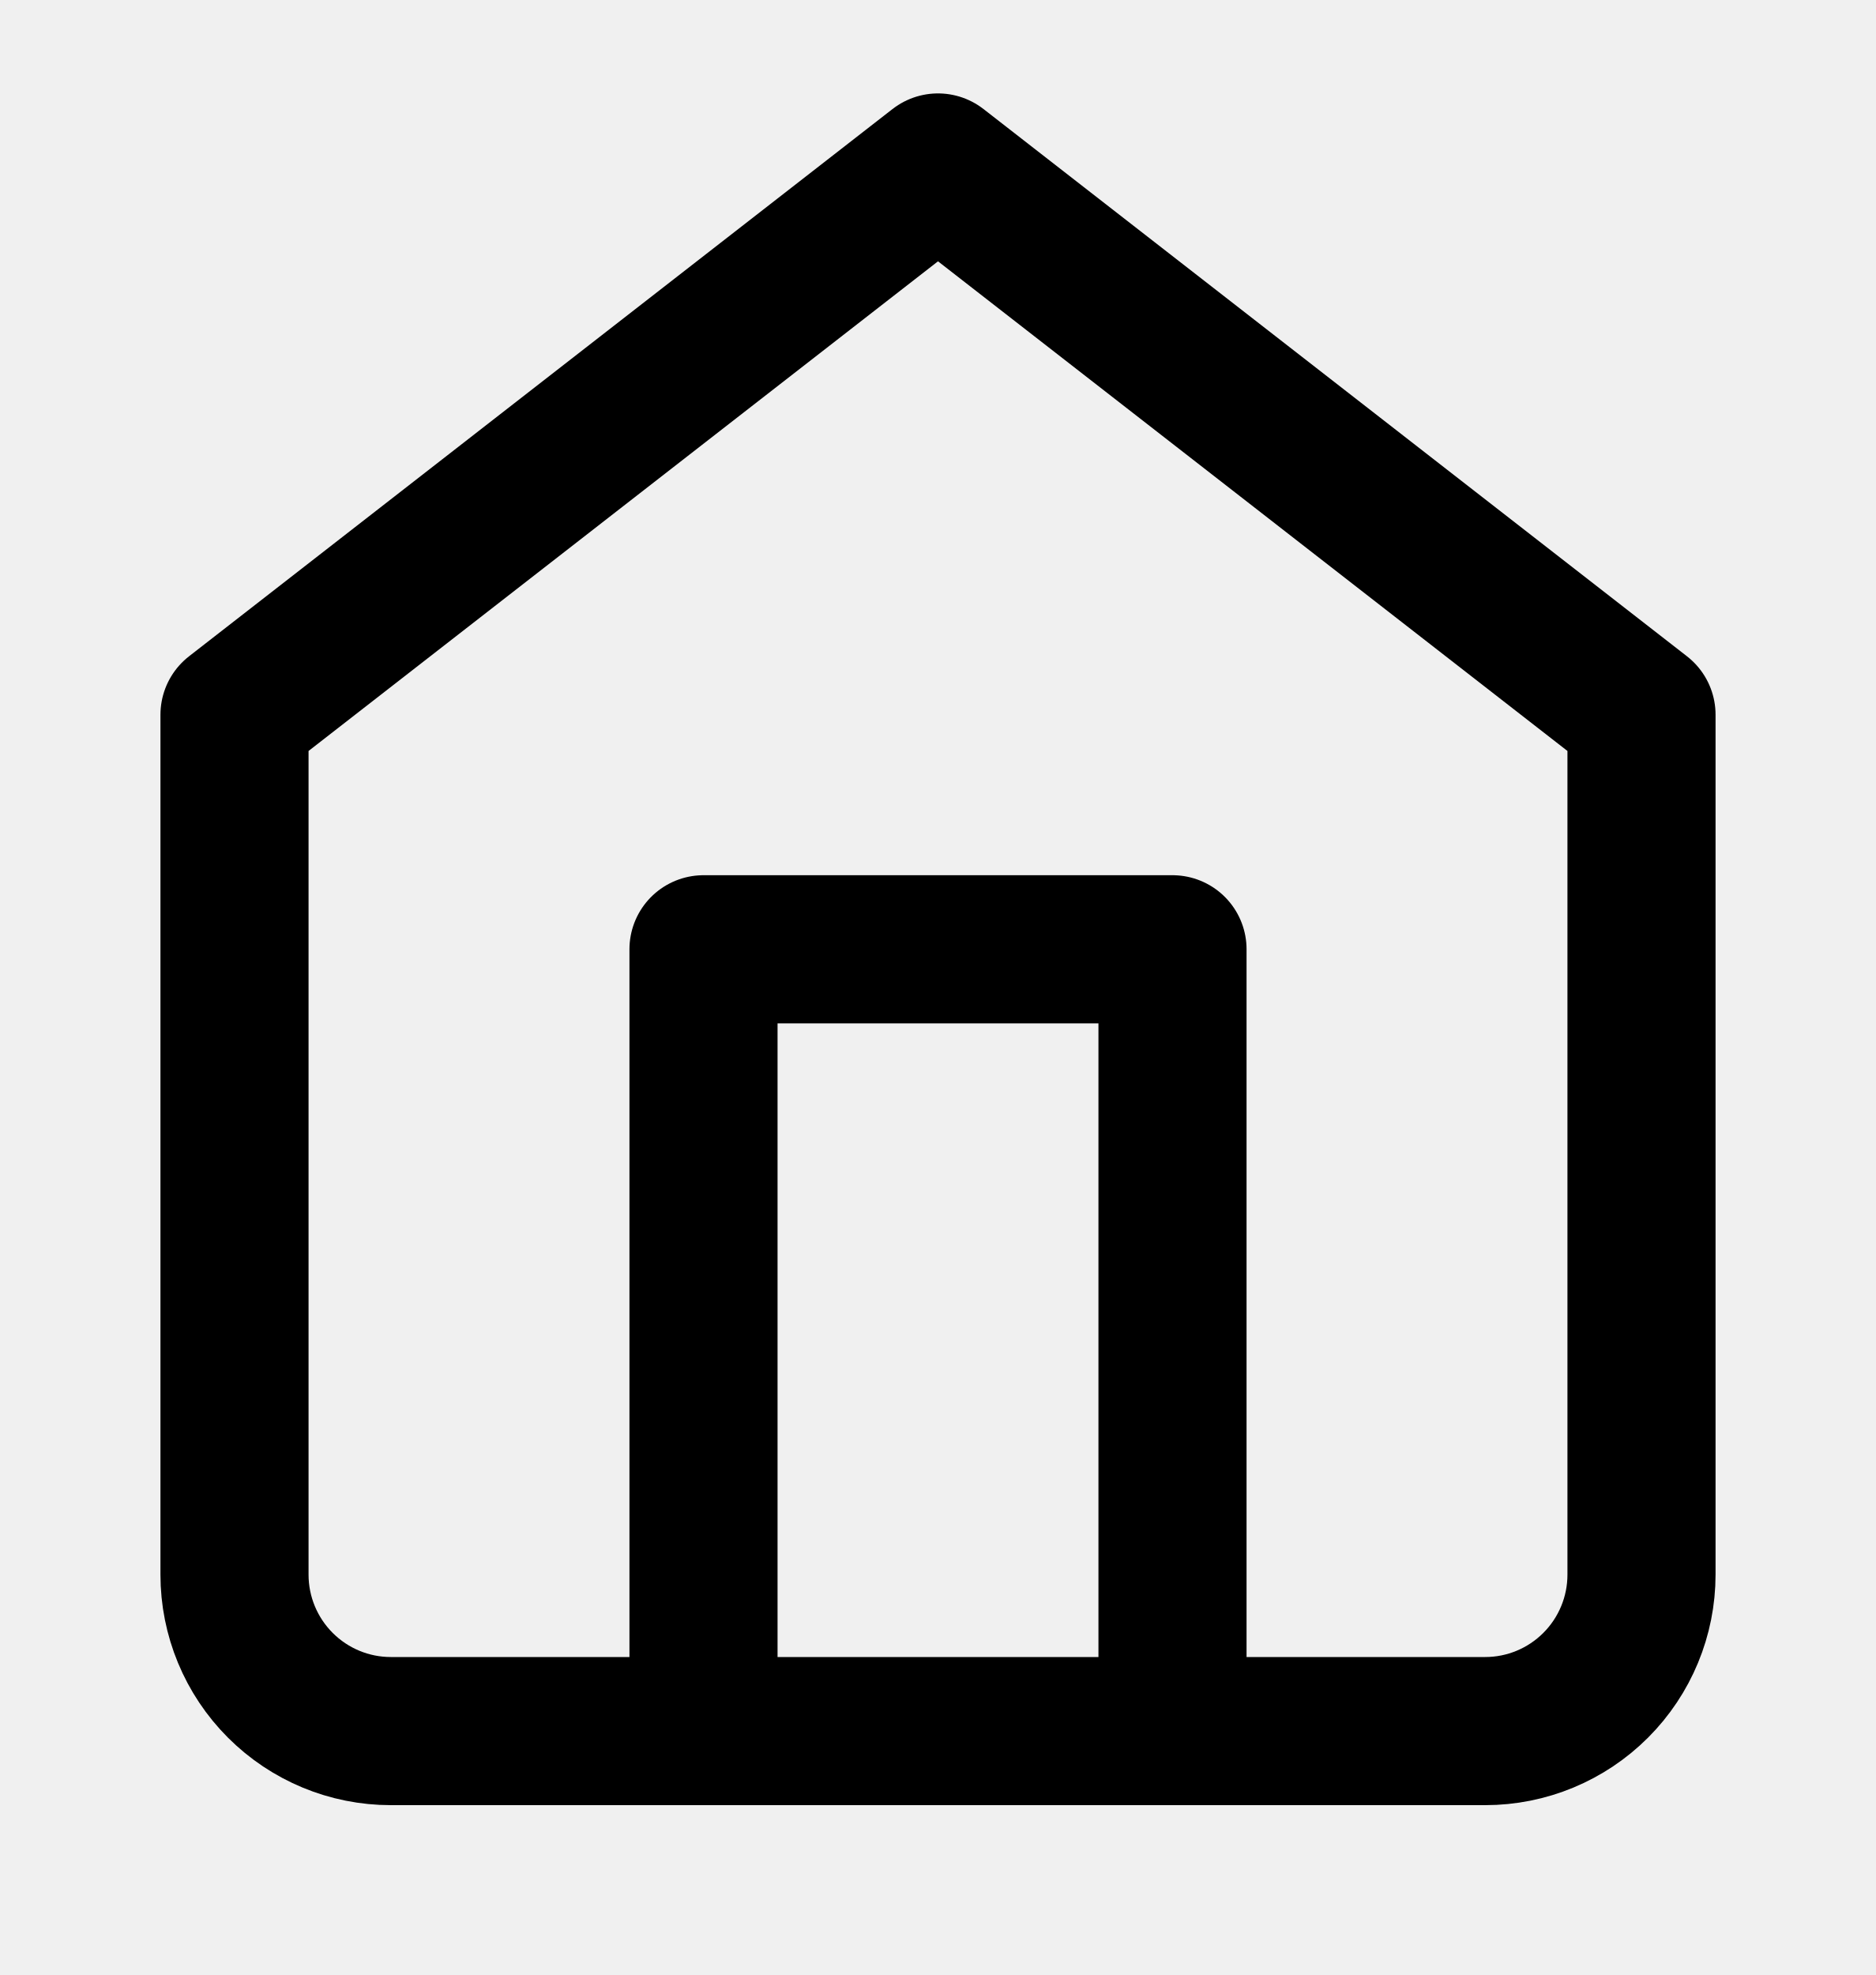
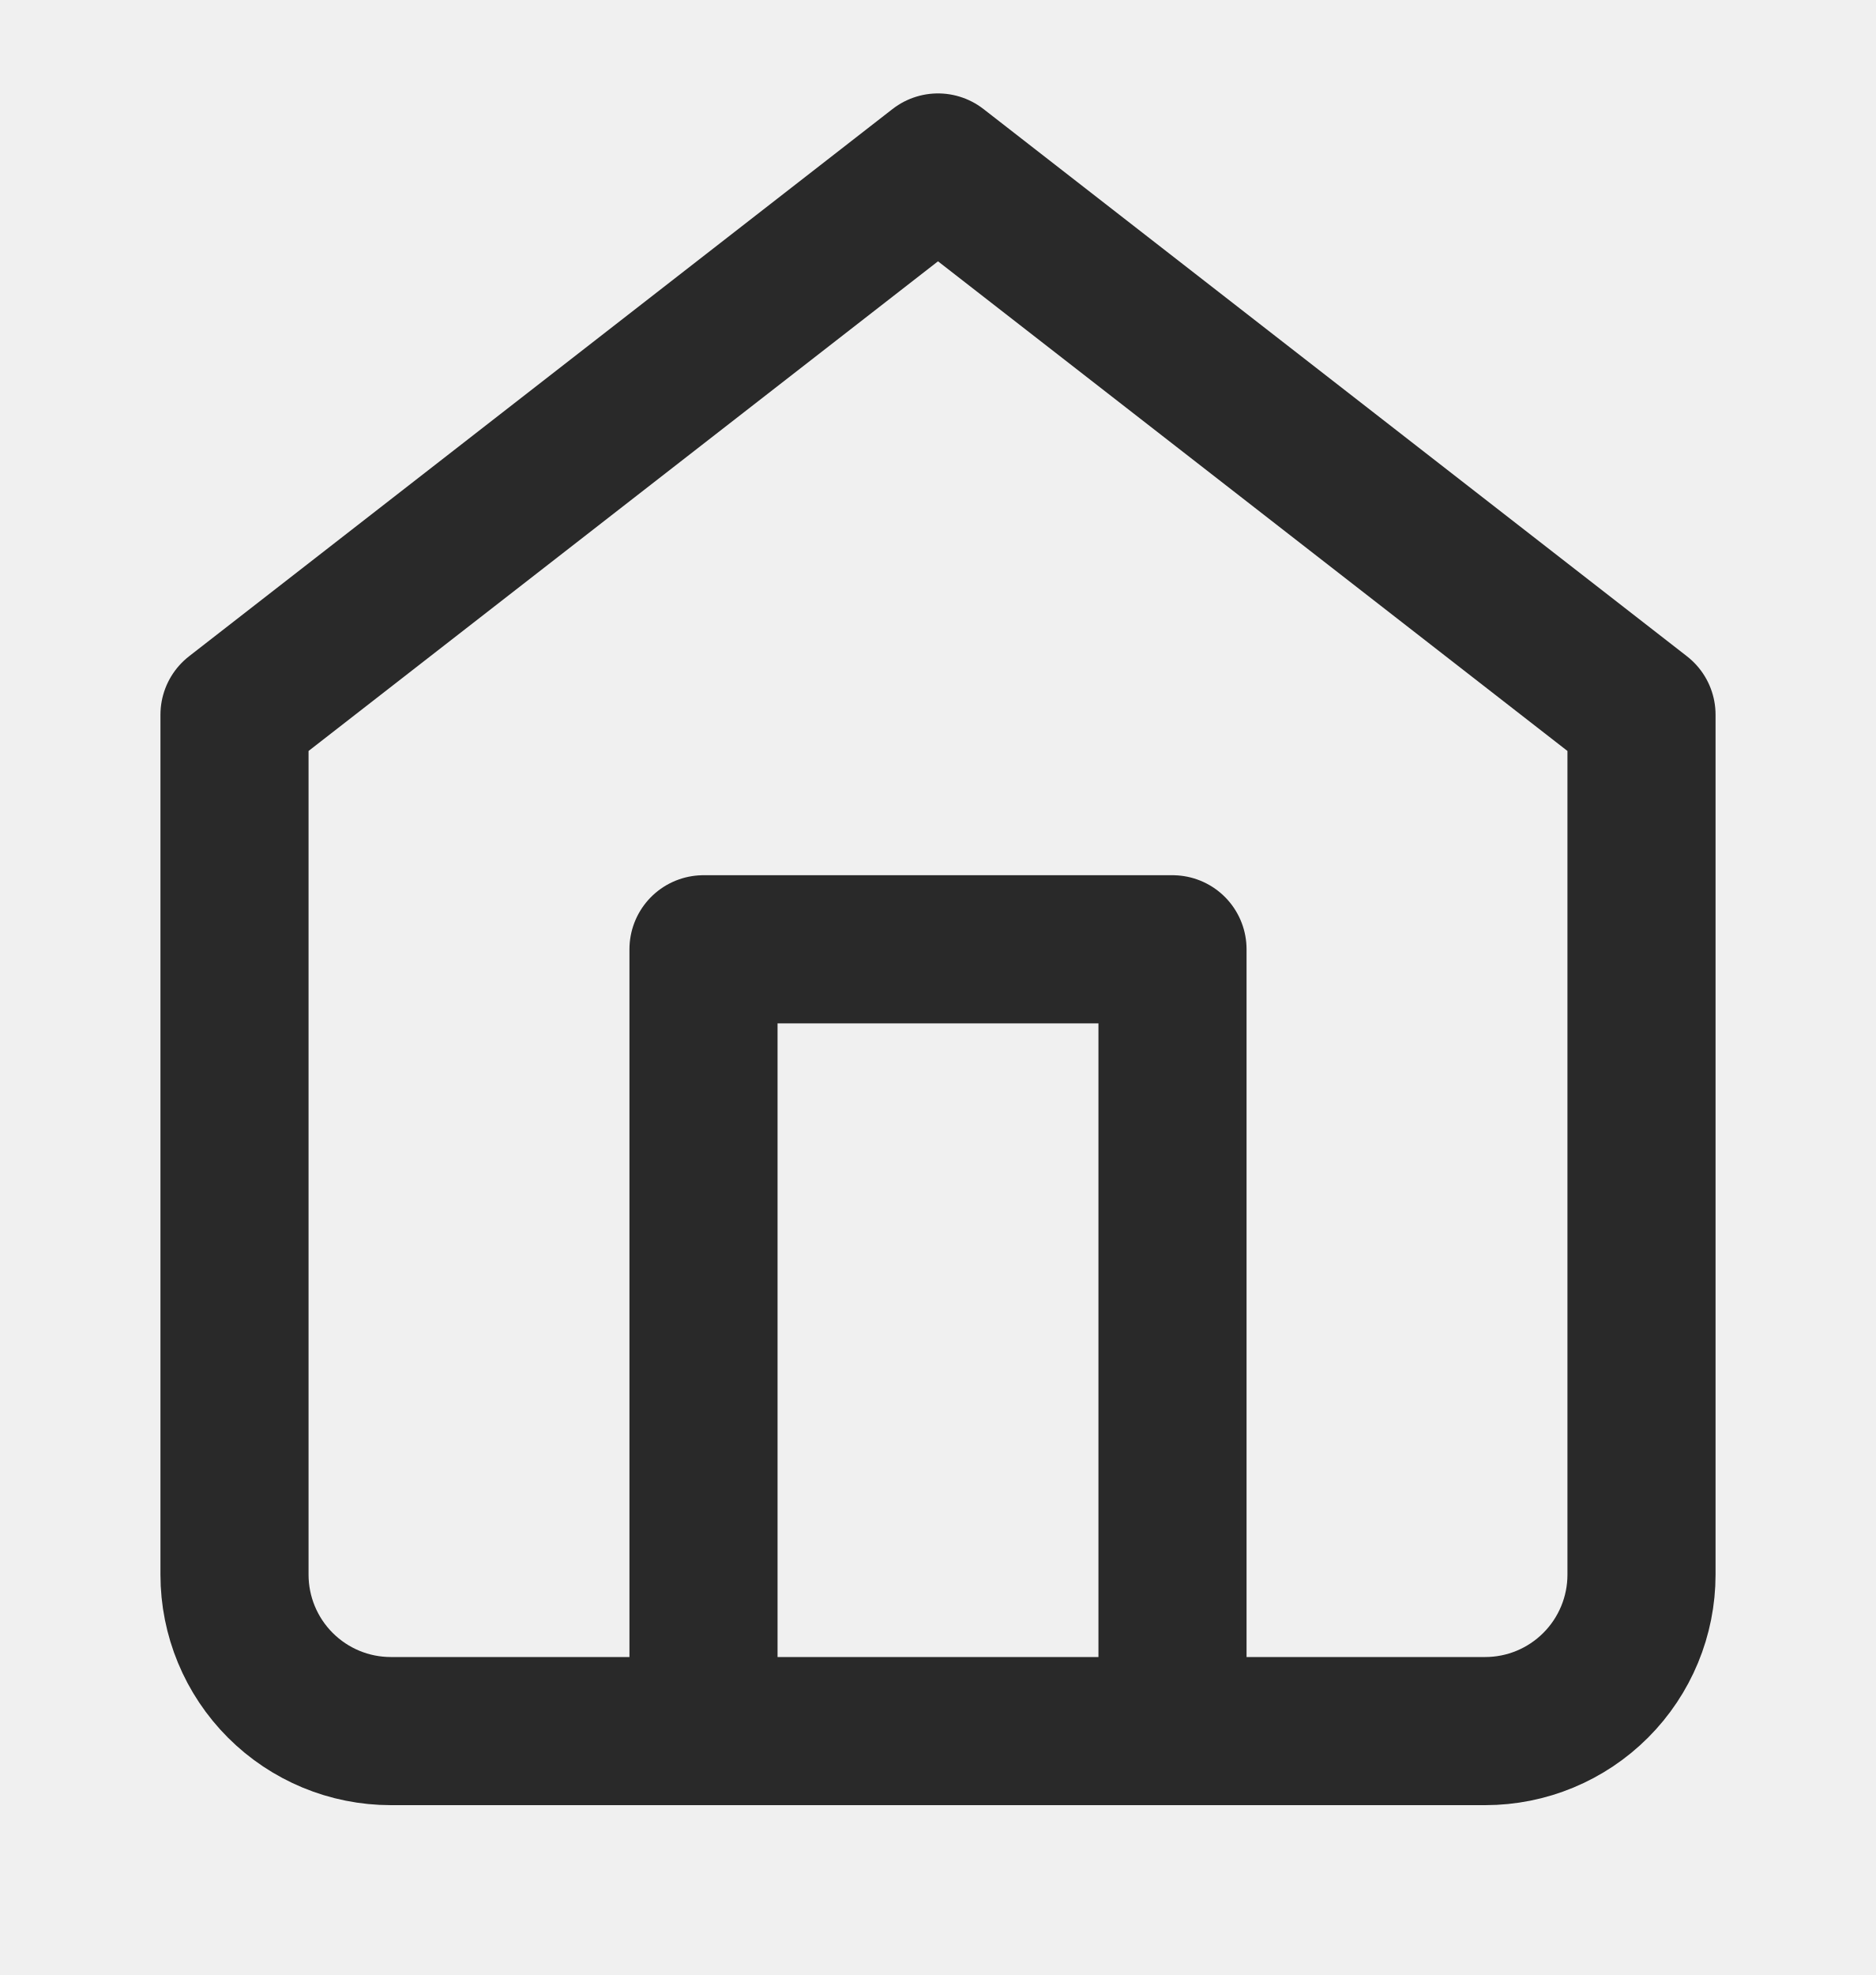
<svg xmlns="http://www.w3.org/2000/svg" width="19" height="20" viewBox="0 0 19 20" fill="none">
  <g clip-path="url(#clip0_12825_160567)">
-     <path d="M2.375 7.238L9.5 1.696L16.625 7.238V15.946C16.625 16.366 16.458 16.769 16.161 17.066C15.864 17.363 15.462 17.53 15.042 17.53H3.958C3.538 17.53 3.136 17.363 2.839 17.066C2.542 16.769 2.375 16.366 2.375 15.946V7.238Z" stroke="black" stroke-width="1.5" stroke-linecap="round" stroke-linejoin="round" />
-     <path d="M7.125 17.53V9.613H11.875V17.53" stroke="black" stroke-width="1.5" stroke-linecap="round" stroke-linejoin="round" />
+     <path d="M2.375 7.238L9.5 1.696L16.625 7.238V15.946C16.625 16.366 16.458 16.769 16.161 17.066C15.864 17.363 15.462 17.53 15.042 17.53H3.958C3.538 17.53 3.136 17.363 2.839 17.066C2.542 16.769 2.375 16.366 2.375 15.946V7.238Z" stroke="#292929" stroke-width="1.5" stroke-linecap="round" stroke-linejoin="round" />
+     <path d="M7.125 17.53V9.613H11.875V17.53" stroke="#292929" stroke-width="1.5" stroke-linecap="round" stroke-linejoin="round" />
  </g>
  <defs>
    <clipPath id="clip0_12825_160567">
      <rect width="19" height="19" fill="white" transform="translate(0 0.113281)" />
    </clipPath>
  </defs>
</svg>
